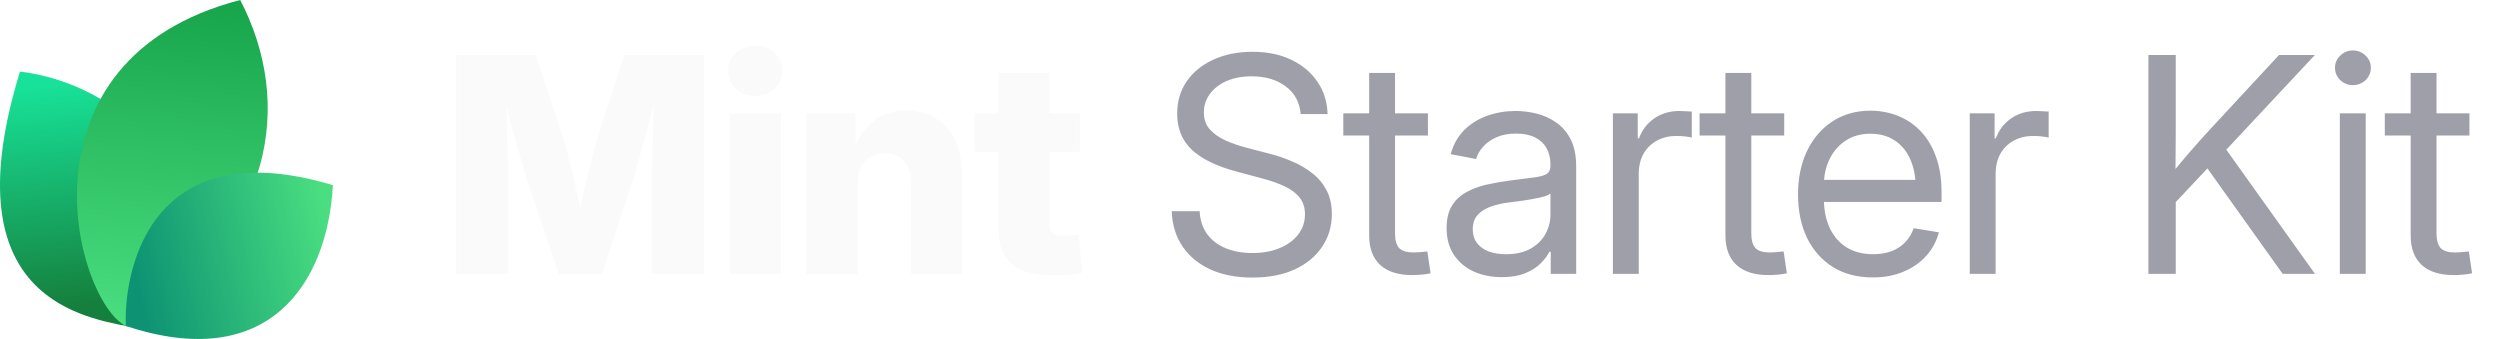
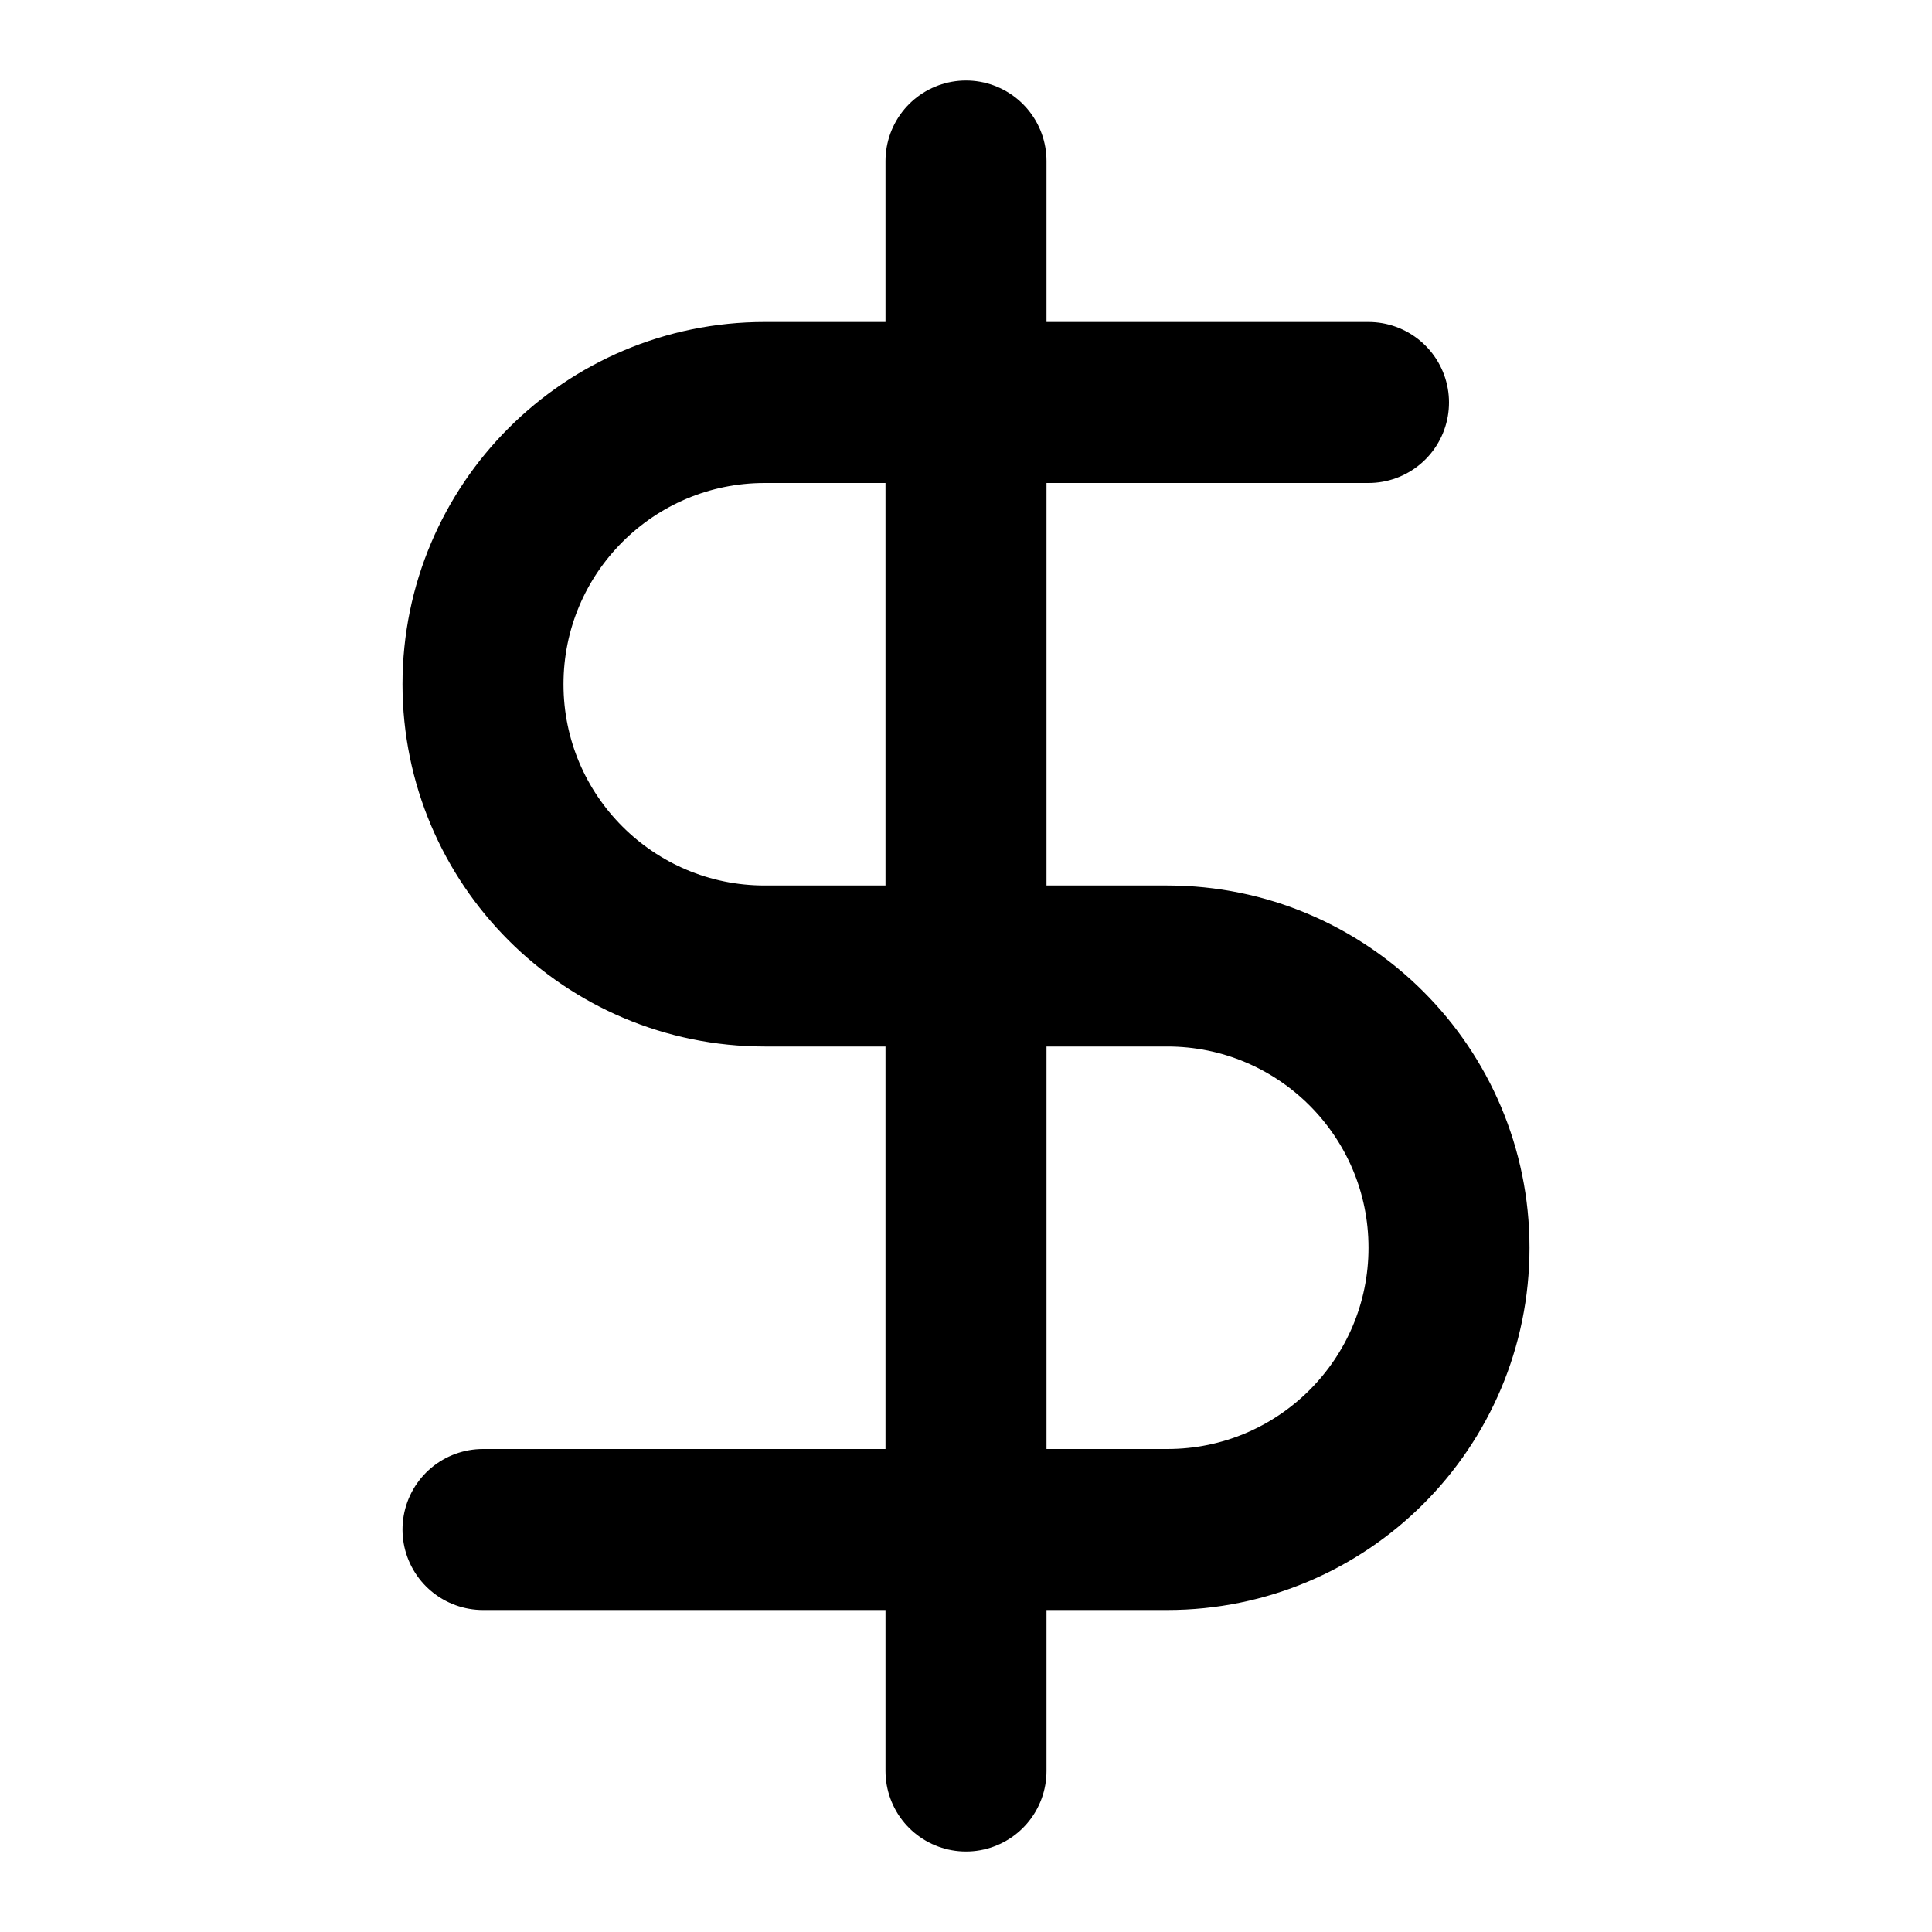
- <svg xmlns="http://www.w3.org/2000/svg" width="177" height="24" viewBox="0 0 177 24" fill="none">
-   <path d="M9.061 23.108C5.268 22.377 -3.391 20.627 1.417 5.064C9.634 6.099 16.973 14.064 9.061 23.108Z" fill="url(#paint0_linear_17557_2145)" />
-   <path d="M8.919 23.094C5.276 21.222 0.784 4.209 17.007 0C20.757 7.193 19.621 16.545 8.919 23.094Z" fill="url(#paint1_linear_17557_2145)" />
-   <path d="M8.914 23.079C8.735 19.882 10.159 9.085 23.57 13.111C23.181 20.123 18.984 26.418 8.914 23.079Z" fill="url(#paint2_linear_17557_2145)" />
-   <path d="M32.301 19.392V3.894H37.938L39.925 9.948C40.036 10.315 40.164 10.787 40.31 11.362C40.462 11.938 40.611 12.552 40.757 13.204C40.91 13.855 41.048 14.483 41.173 15.086C41.305 15.682 41.412 16.192 41.495 16.615H40.695C40.771 16.192 40.871 15.682 40.996 15.086C41.128 14.49 41.267 13.866 41.412 13.214C41.565 12.562 41.714 11.948 41.86 11.373C42.005 10.79 42.133 10.315 42.244 9.948L44.2 3.894H49.848V19.392H46.166V12.704C46.166 12.357 46.173 11.917 46.187 11.383C46.2 10.849 46.214 10.27 46.228 9.646C46.249 9.022 46.266 8.391 46.28 7.753C46.301 7.115 46.311 6.519 46.311 5.964H46.623C46.485 6.561 46.332 7.181 46.166 7.826C45.999 8.471 45.833 9.102 45.666 9.719C45.507 10.336 45.351 10.901 45.198 11.414C45.053 11.928 44.928 12.357 44.824 12.704L42.608 19.392H39.561L37.314 12.704C37.203 12.357 37.072 11.928 36.919 11.414C36.773 10.901 36.614 10.34 36.441 9.729C36.274 9.112 36.104 8.481 35.931 7.836C35.764 7.192 35.608 6.567 35.463 5.964H35.827C35.834 6.512 35.844 7.105 35.858 7.743C35.872 8.374 35.886 9.005 35.9 9.636C35.92 10.26 35.938 10.839 35.952 11.373C35.965 11.907 35.972 12.351 35.972 12.704V19.392H32.301ZM51.668 19.392V8.024H55.288V19.392H51.668ZM53.468 6.786C52.927 6.786 52.473 6.616 52.105 6.276C51.738 5.93 51.554 5.507 51.554 5.007C51.554 4.508 51.738 4.088 52.105 3.749C52.473 3.409 52.927 3.239 53.468 3.239C54.009 3.239 54.463 3.409 54.83 3.749C55.198 4.082 55.382 4.501 55.382 5.007C55.382 5.507 55.198 5.93 54.83 6.276C54.463 6.616 54.009 6.786 53.468 6.786ZM60.708 13.027V19.392H57.088V8.024H60.551L60.593 10.967H60.281C60.593 10.024 61.061 9.268 61.685 8.7C62.309 8.124 63.138 7.836 64.171 7.836C64.975 7.836 65.672 8.017 66.262 8.377C66.851 8.731 67.302 9.234 67.614 9.885C67.933 10.537 68.092 11.307 68.092 12.194V19.392H64.483V12.912C64.483 12.26 64.32 11.754 63.994 11.394C63.675 11.033 63.221 10.853 62.632 10.853C62.25 10.853 61.914 10.936 61.623 11.102C61.332 11.269 61.106 11.515 60.947 11.841C60.787 12.16 60.708 12.555 60.708 13.027ZM76.456 8.024V10.749H69.008V8.024H76.456ZM70.683 5.163H74.292V15.783C74.292 16.102 74.361 16.334 74.5 16.48C74.646 16.625 74.899 16.698 75.259 16.698C75.405 16.698 75.596 16.688 75.831 16.667C76.074 16.646 76.251 16.629 76.362 16.615L76.632 19.309C76.313 19.378 75.963 19.427 75.582 19.455C75.207 19.482 74.836 19.496 74.469 19.496C73.2 19.496 72.25 19.222 71.619 18.674C70.995 18.127 70.683 17.308 70.683 16.22V5.163Z" fill="#FAFAFA" />
-   <path d="M88.667 19.652C87.523 19.652 86.528 19.458 85.682 19.07C84.843 18.681 84.188 18.137 83.716 17.437C83.245 16.736 82.992 15.908 82.957 14.951H84.933C84.968 15.596 85.148 16.14 85.474 16.584C85.8 17.021 86.24 17.354 86.795 17.582C87.35 17.804 87.974 17.915 88.667 17.915C89.388 17.915 90.026 17.801 90.581 17.572C91.143 17.343 91.583 17.024 91.902 16.615C92.228 16.199 92.391 15.717 92.391 15.169C92.391 14.698 92.266 14.306 92.017 13.994C91.767 13.675 91.413 13.408 90.956 13.193C90.498 12.978 89.954 12.787 89.323 12.621L87.502 12.132C86.123 11.765 85.082 11.255 84.382 10.603C83.689 9.944 83.342 9.095 83.342 8.055C83.342 7.174 83.571 6.404 84.028 5.746C84.486 5.087 85.117 4.577 85.921 4.217C86.726 3.849 87.645 3.666 88.678 3.666C89.718 3.666 90.63 3.853 91.413 4.227C92.204 4.602 92.824 5.122 93.275 5.787C93.726 6.446 93.965 7.209 93.993 8.076H92.089C92.013 7.23 91.656 6.574 91.018 6.11C90.387 5.638 89.586 5.403 88.615 5.403C87.95 5.403 87.36 5.513 86.847 5.735C86.341 5.957 85.946 6.262 85.661 6.651C85.377 7.032 85.235 7.469 85.235 7.961C85.235 8.447 85.377 8.849 85.661 9.168C85.946 9.48 86.317 9.74 86.774 9.948C87.232 10.149 87.724 10.319 88.251 10.457L89.884 10.884C90.439 11.023 90.977 11.206 91.496 11.435C92.023 11.657 92.495 11.934 92.911 12.267C93.334 12.593 93.67 12.995 93.92 13.474C94.17 13.945 94.294 14.504 94.294 15.149C94.294 16.015 94.066 16.788 93.608 17.468C93.157 18.148 92.512 18.681 91.673 19.07C90.834 19.458 89.832 19.652 88.667 19.652ZM101.097 8.024V9.594H95.106V8.024H101.097ZM96.937 5.163H98.767V16.521C98.767 17 98.865 17.347 99.059 17.562C99.26 17.77 99.6 17.874 100.078 17.874C100.21 17.874 100.366 17.867 100.546 17.853C100.733 17.832 100.903 17.815 101.056 17.801L101.285 19.351C101.097 19.392 100.886 19.423 100.65 19.444C100.414 19.465 100.189 19.475 99.974 19.475C98.996 19.475 98.244 19.236 97.717 18.758C97.197 18.272 96.937 17.579 96.937 16.677V5.163ZM106.33 19.621C105.595 19.621 104.932 19.489 104.343 19.226C103.754 18.955 103.285 18.564 102.939 18.05C102.592 17.53 102.419 16.896 102.419 16.147C102.419 15.495 102.547 14.965 102.804 14.556C103.06 14.146 103.403 13.828 103.833 13.599C104.263 13.363 104.742 13.186 105.269 13.068C105.796 12.95 106.333 12.857 106.881 12.787C107.574 12.69 108.132 12.617 108.555 12.569C108.978 12.52 109.287 12.441 109.481 12.33C109.675 12.212 109.772 12.014 109.772 11.737V11.654C109.772 11.203 109.679 10.815 109.492 10.489C109.311 10.163 109.041 9.91 108.68 9.729C108.32 9.549 107.872 9.459 107.338 9.459C106.805 9.459 106.34 9.546 105.945 9.719C105.556 9.892 105.241 10.118 104.998 10.395C104.755 10.665 104.593 10.953 104.509 11.258L102.71 10.915C102.897 10.222 103.22 9.65 103.677 9.199C104.135 8.748 104.679 8.412 105.31 8.19C105.941 7.968 106.607 7.857 107.307 7.857C107.8 7.857 108.295 7.92 108.795 8.044C109.301 8.169 109.765 8.381 110.188 8.679C110.611 8.97 110.951 9.369 111.208 9.875C111.464 10.374 111.593 11.005 111.593 11.768V19.392H109.793V17.822H109.7C109.568 18.085 109.363 18.359 109.086 18.643C108.809 18.921 108.444 19.153 107.994 19.34C107.543 19.527 106.988 19.621 106.33 19.621ZM106.621 17.998C107.321 17.998 107.904 17.867 108.368 17.603C108.84 17.333 109.19 16.986 109.419 16.563C109.654 16.133 109.772 15.682 109.772 15.211V13.692C109.703 13.769 109.554 13.841 109.325 13.911C109.096 13.973 108.829 14.032 108.524 14.088C108.226 14.143 107.921 14.192 107.609 14.233C107.304 14.275 107.033 14.309 106.798 14.337C106.354 14.393 105.938 14.49 105.549 14.628C105.168 14.76 104.86 14.954 104.624 15.211C104.388 15.467 104.27 15.811 104.27 16.241C104.27 16.615 104.367 16.934 104.561 17.198C104.762 17.461 105.04 17.662 105.393 17.801C105.747 17.933 106.156 17.998 106.621 17.998ZM114.193 19.392V8.024H115.951V9.792H116.045C116.253 9.209 116.61 8.741 117.116 8.388C117.622 8.034 118.219 7.857 118.905 7.857C119.058 7.857 119.217 7.864 119.384 7.878C119.55 7.885 119.682 7.892 119.779 7.899V9.74C119.716 9.719 119.578 9.695 119.363 9.667C119.155 9.639 118.922 9.625 118.666 9.625C118.174 9.625 117.726 9.733 117.324 9.948C116.922 10.163 116.603 10.471 116.367 10.874C116.138 11.276 116.024 11.758 116.024 12.319V19.392H114.193ZM126.322 8.024V9.594H120.33V8.024H126.322ZM122.161 5.163H123.992V16.521C123.992 17 124.089 17.347 124.283 17.562C124.484 17.77 124.824 17.874 125.302 17.874C125.434 17.874 125.59 17.867 125.77 17.853C125.958 17.832 126.127 17.815 126.28 17.801L126.509 19.351C126.322 19.392 126.11 19.423 125.874 19.444C125.639 19.465 125.413 19.475 125.198 19.475C124.221 19.475 123.468 19.236 122.941 18.758C122.421 18.272 122.161 17.579 122.161 16.677V5.163ZM132.604 19.642C131.502 19.642 130.555 19.396 129.765 18.903C128.974 18.404 128.364 17.714 127.934 16.834C127.511 15.946 127.3 14.927 127.3 13.775C127.3 12.611 127.511 11.584 127.934 10.697C128.364 9.802 128.964 9.102 129.734 8.596C130.51 8.089 131.408 7.836 132.428 7.836C133.1 7.836 133.738 7.954 134.341 8.19C134.952 8.426 135.489 8.783 135.954 9.261C136.425 9.74 136.793 10.343 137.056 11.071C137.327 11.792 137.462 12.645 137.462 13.63V14.296H128.433V12.735H136.463L135.631 13.297C135.631 12.541 135.506 11.876 135.257 11.3C135.007 10.725 134.643 10.277 134.165 9.958C133.686 9.632 133.107 9.469 132.428 9.469C131.748 9.469 131.162 9.632 130.67 9.958C130.177 10.284 129.796 10.725 129.526 11.279C129.262 11.827 129.13 12.441 129.13 13.12V14.046C129.13 14.864 129.273 15.572 129.557 16.168C129.841 16.757 130.243 17.211 130.763 17.53C131.283 17.842 131.901 17.998 132.615 17.998C133.093 17.998 133.523 17.929 133.905 17.79C134.293 17.645 134.619 17.433 134.882 17.156C135.153 16.879 135.354 16.546 135.486 16.157L137.275 16.449C137.108 17.08 136.81 17.634 136.38 18.113C135.95 18.591 135.413 18.966 134.768 19.236C134.123 19.507 133.402 19.642 132.604 19.642ZM139.459 19.392V8.024H141.217V9.792H141.311C141.519 9.209 141.876 8.741 142.382 8.388C142.888 8.034 143.485 7.857 144.171 7.857C144.324 7.857 144.483 7.864 144.649 7.878C144.816 7.885 144.948 7.892 145.045 7.899V9.74C144.982 9.719 144.844 9.695 144.629 9.667C144.421 9.639 144.188 9.625 143.932 9.625C143.439 9.625 142.992 9.733 142.59 9.948C142.188 10.163 141.869 10.471 141.633 10.874C141.404 11.276 141.29 11.758 141.29 12.319V19.392H139.459ZM153.429 14.961V12.715C153.783 12.257 154.136 11.82 154.49 11.404C154.844 10.981 155.204 10.565 155.572 10.156C155.939 9.74 156.314 9.327 156.695 8.918L161.355 3.894H163.893L157.277 10.967H157.184L153.429 14.961ZM152.108 19.392V3.894H154.043V9.241L154.022 12.559L154.043 13.505V19.392H152.108ZM161.615 19.392L155.967 11.477L157.173 9.969L163.903 19.392H161.615ZM165.661 19.392V8.024H167.492V19.392H165.661ZM166.587 6.027C166.24 6.027 165.942 5.909 165.692 5.673C165.443 5.43 165.318 5.139 165.318 4.799C165.318 4.459 165.443 4.172 165.692 3.936C165.942 3.693 166.24 3.572 166.587 3.572C166.934 3.572 167.232 3.693 167.482 3.936C167.731 4.172 167.856 4.459 167.856 4.799C167.856 5.139 167.731 5.43 167.482 5.673C167.232 5.909 166.934 6.027 166.587 6.027ZM174.836 8.024V9.594H168.844V8.024H174.836ZM170.675 5.163H172.506V16.521C172.506 17 172.603 17.347 172.797 17.562C172.998 17.77 173.338 17.874 173.816 17.874C173.948 17.874 174.104 17.867 174.284 17.853C174.472 17.832 174.641 17.815 174.794 17.801L175.023 19.351C174.836 19.392 174.624 19.423 174.388 19.444C174.153 19.465 173.927 19.475 173.712 19.475C172.735 19.475 171.982 19.236 171.455 18.758C170.935 18.272 170.675 17.579 170.675 16.677V5.163Z" fill="#9F9FA9" />
-   <defs>
-     <linearGradient id="paint0_linear_17557_2145" x1="3.776" y1="5.916" x2="5.232" y2="21.559" gradientUnits="userSpaceOnUse">
-       <stop stop-color="#18E299" />
-       <stop offset="1" stop-color="#15803D" />
-     </linearGradient>
-     <linearGradient id="paint1_linear_17557_2145" x1="12.171" y1="-0.718" x2="10.19" y2="22.983" gradientUnits="userSpaceOnUse">
-       <stop stop-color="#16A34A" />
-       <stop offset="1" stop-color="#4ADE80" />
-     </linearGradient>
-     <linearGradient id="paint2_linear_17557_2145" x1="23.133" y1="15.353" x2="9.338" y2="18.52" gradientUnits="userSpaceOnUse">
-       <stop stop-color="#4ADE80" />
-       <stop offset="1" stop-color="#0D9373" />
-     </linearGradient>
-   </defs>
+ <svg xmlns="http://www.w3.org/2000/svg" width="24" height="24" viewBox="0 0 24 24" fill="none" stroke="currentColor" stroke-width="2" stroke-linecap="round" stroke-linejoin="round" class="lucide lucide-dollar-sign h-5 w-5 text-white" aria-hidden="true">
+   <line x1="12" x2="12" y1="2" y2="22" />
+   <path d="M17 5H9.5a3.5 3.5 0 0 0 0 7h5a3.5 3.5 0 0 1 0 7H6" />
</svg>
